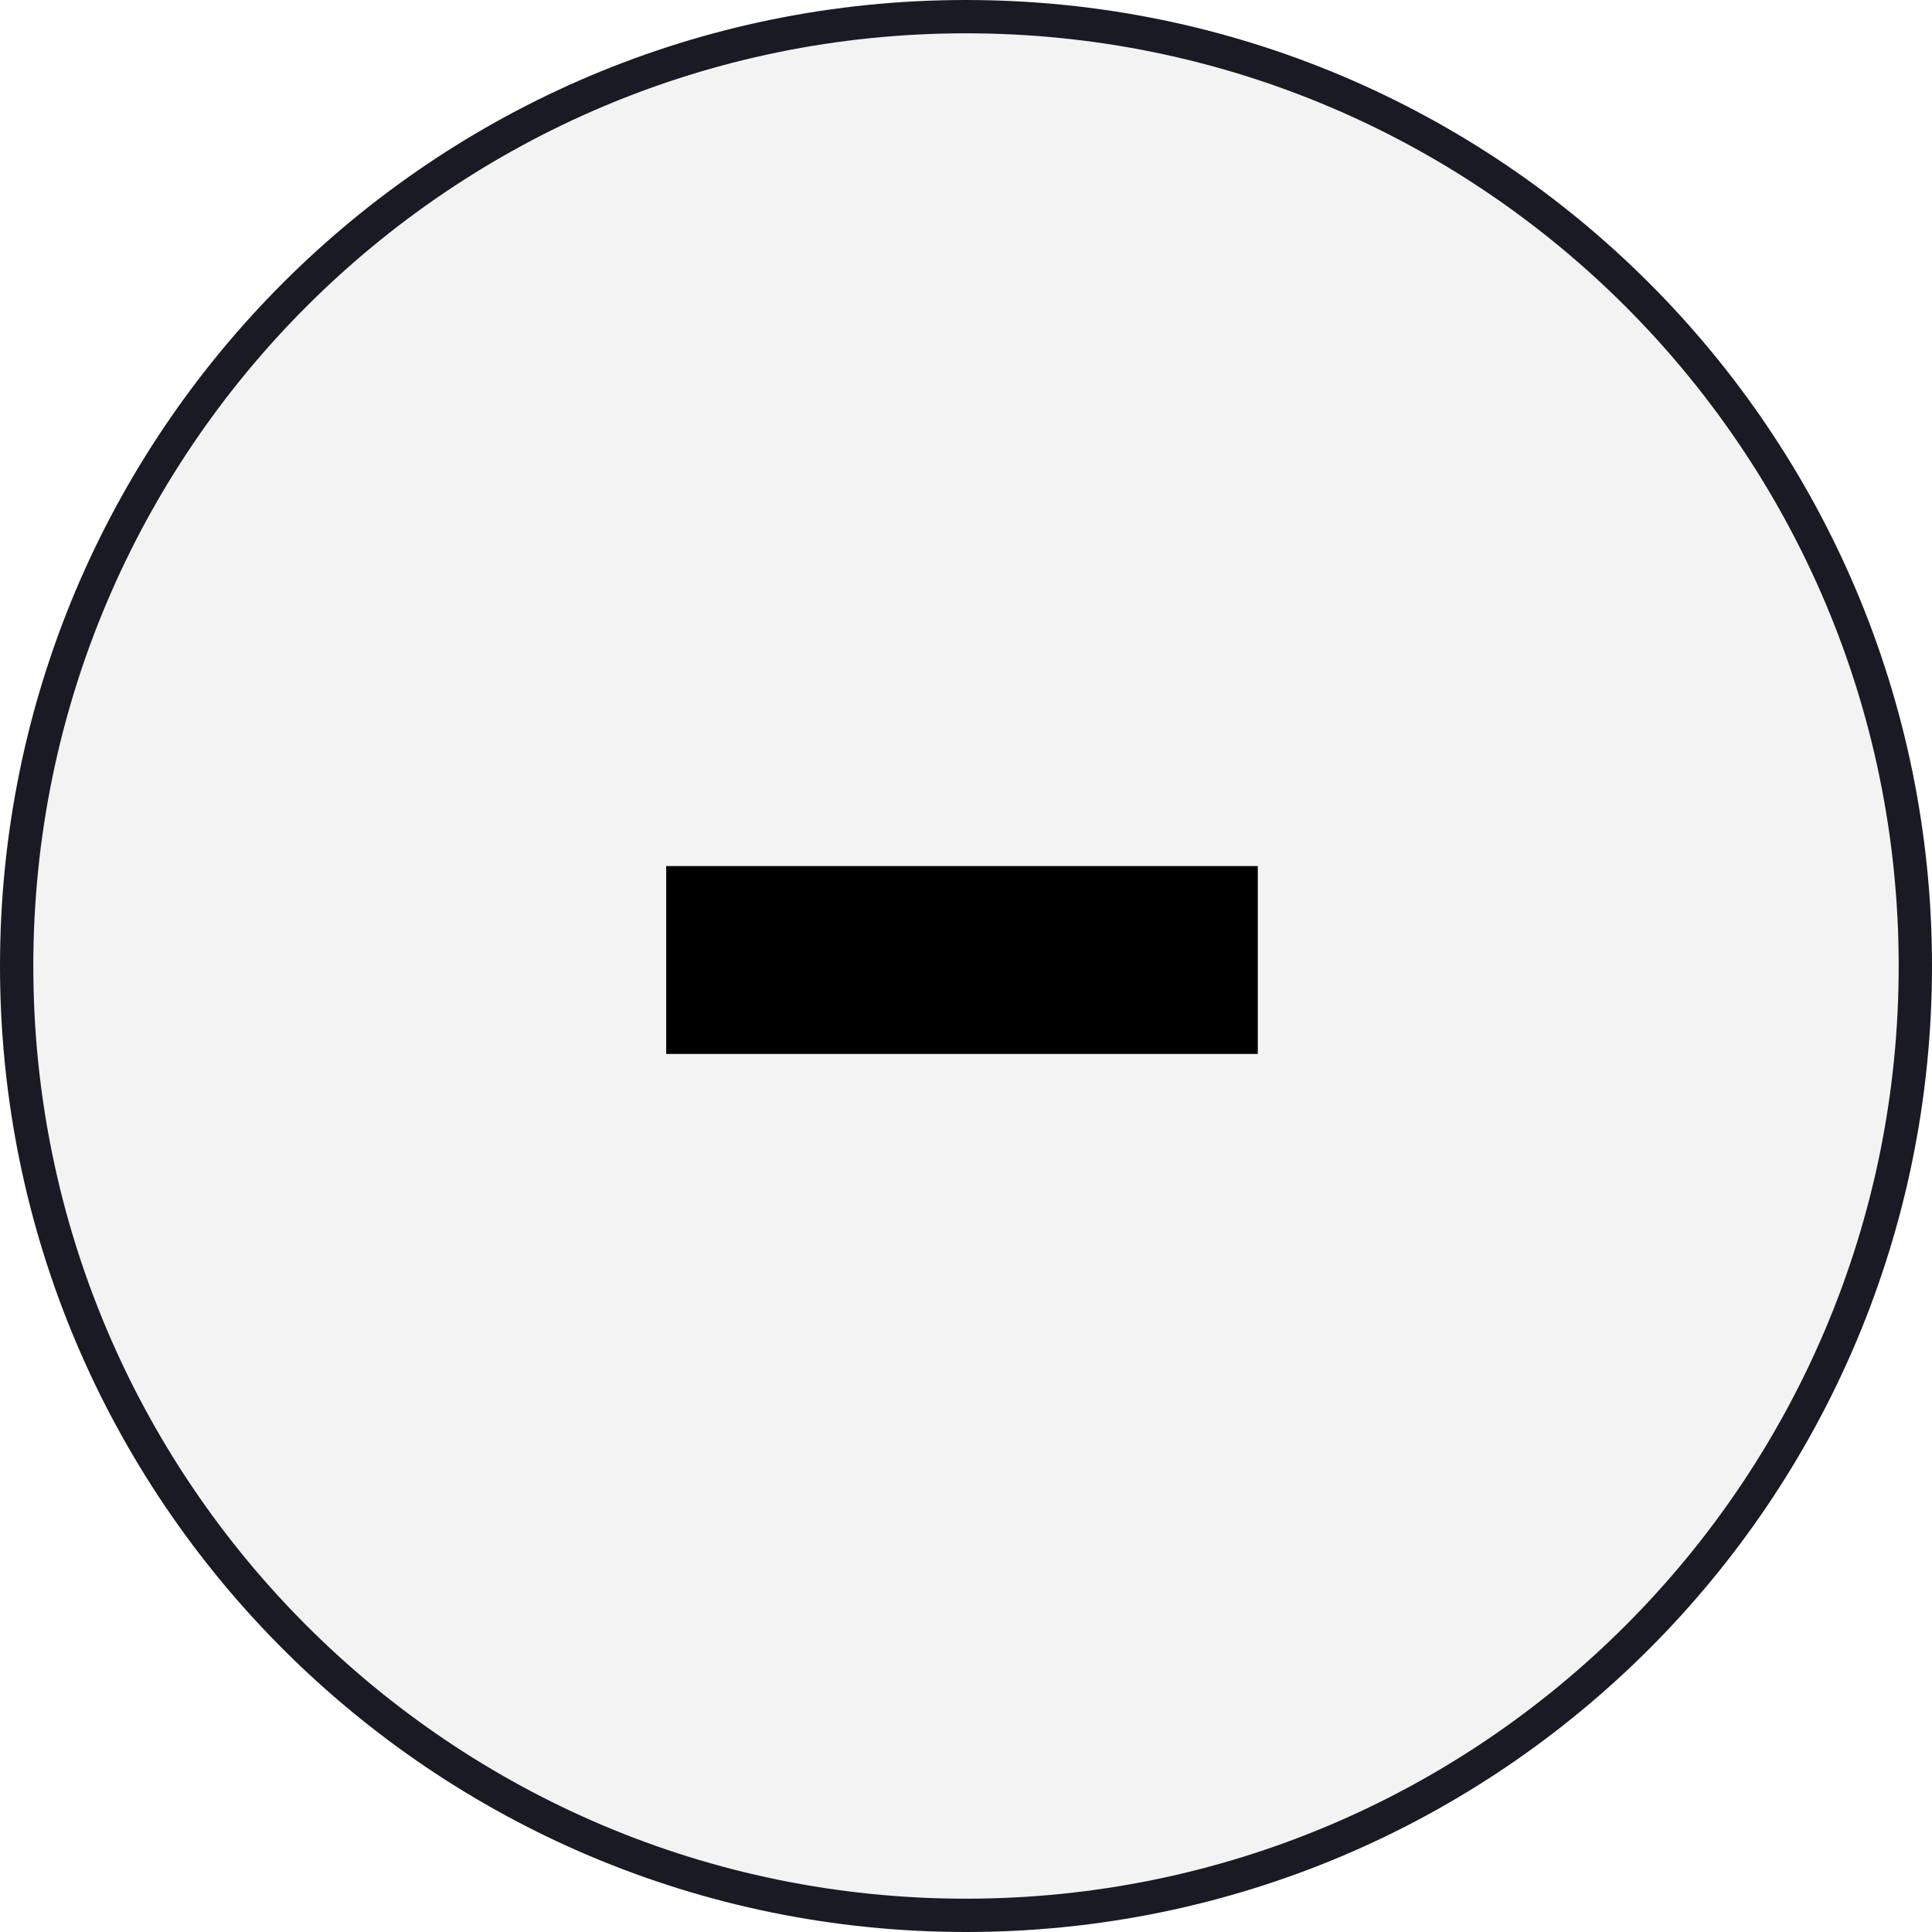
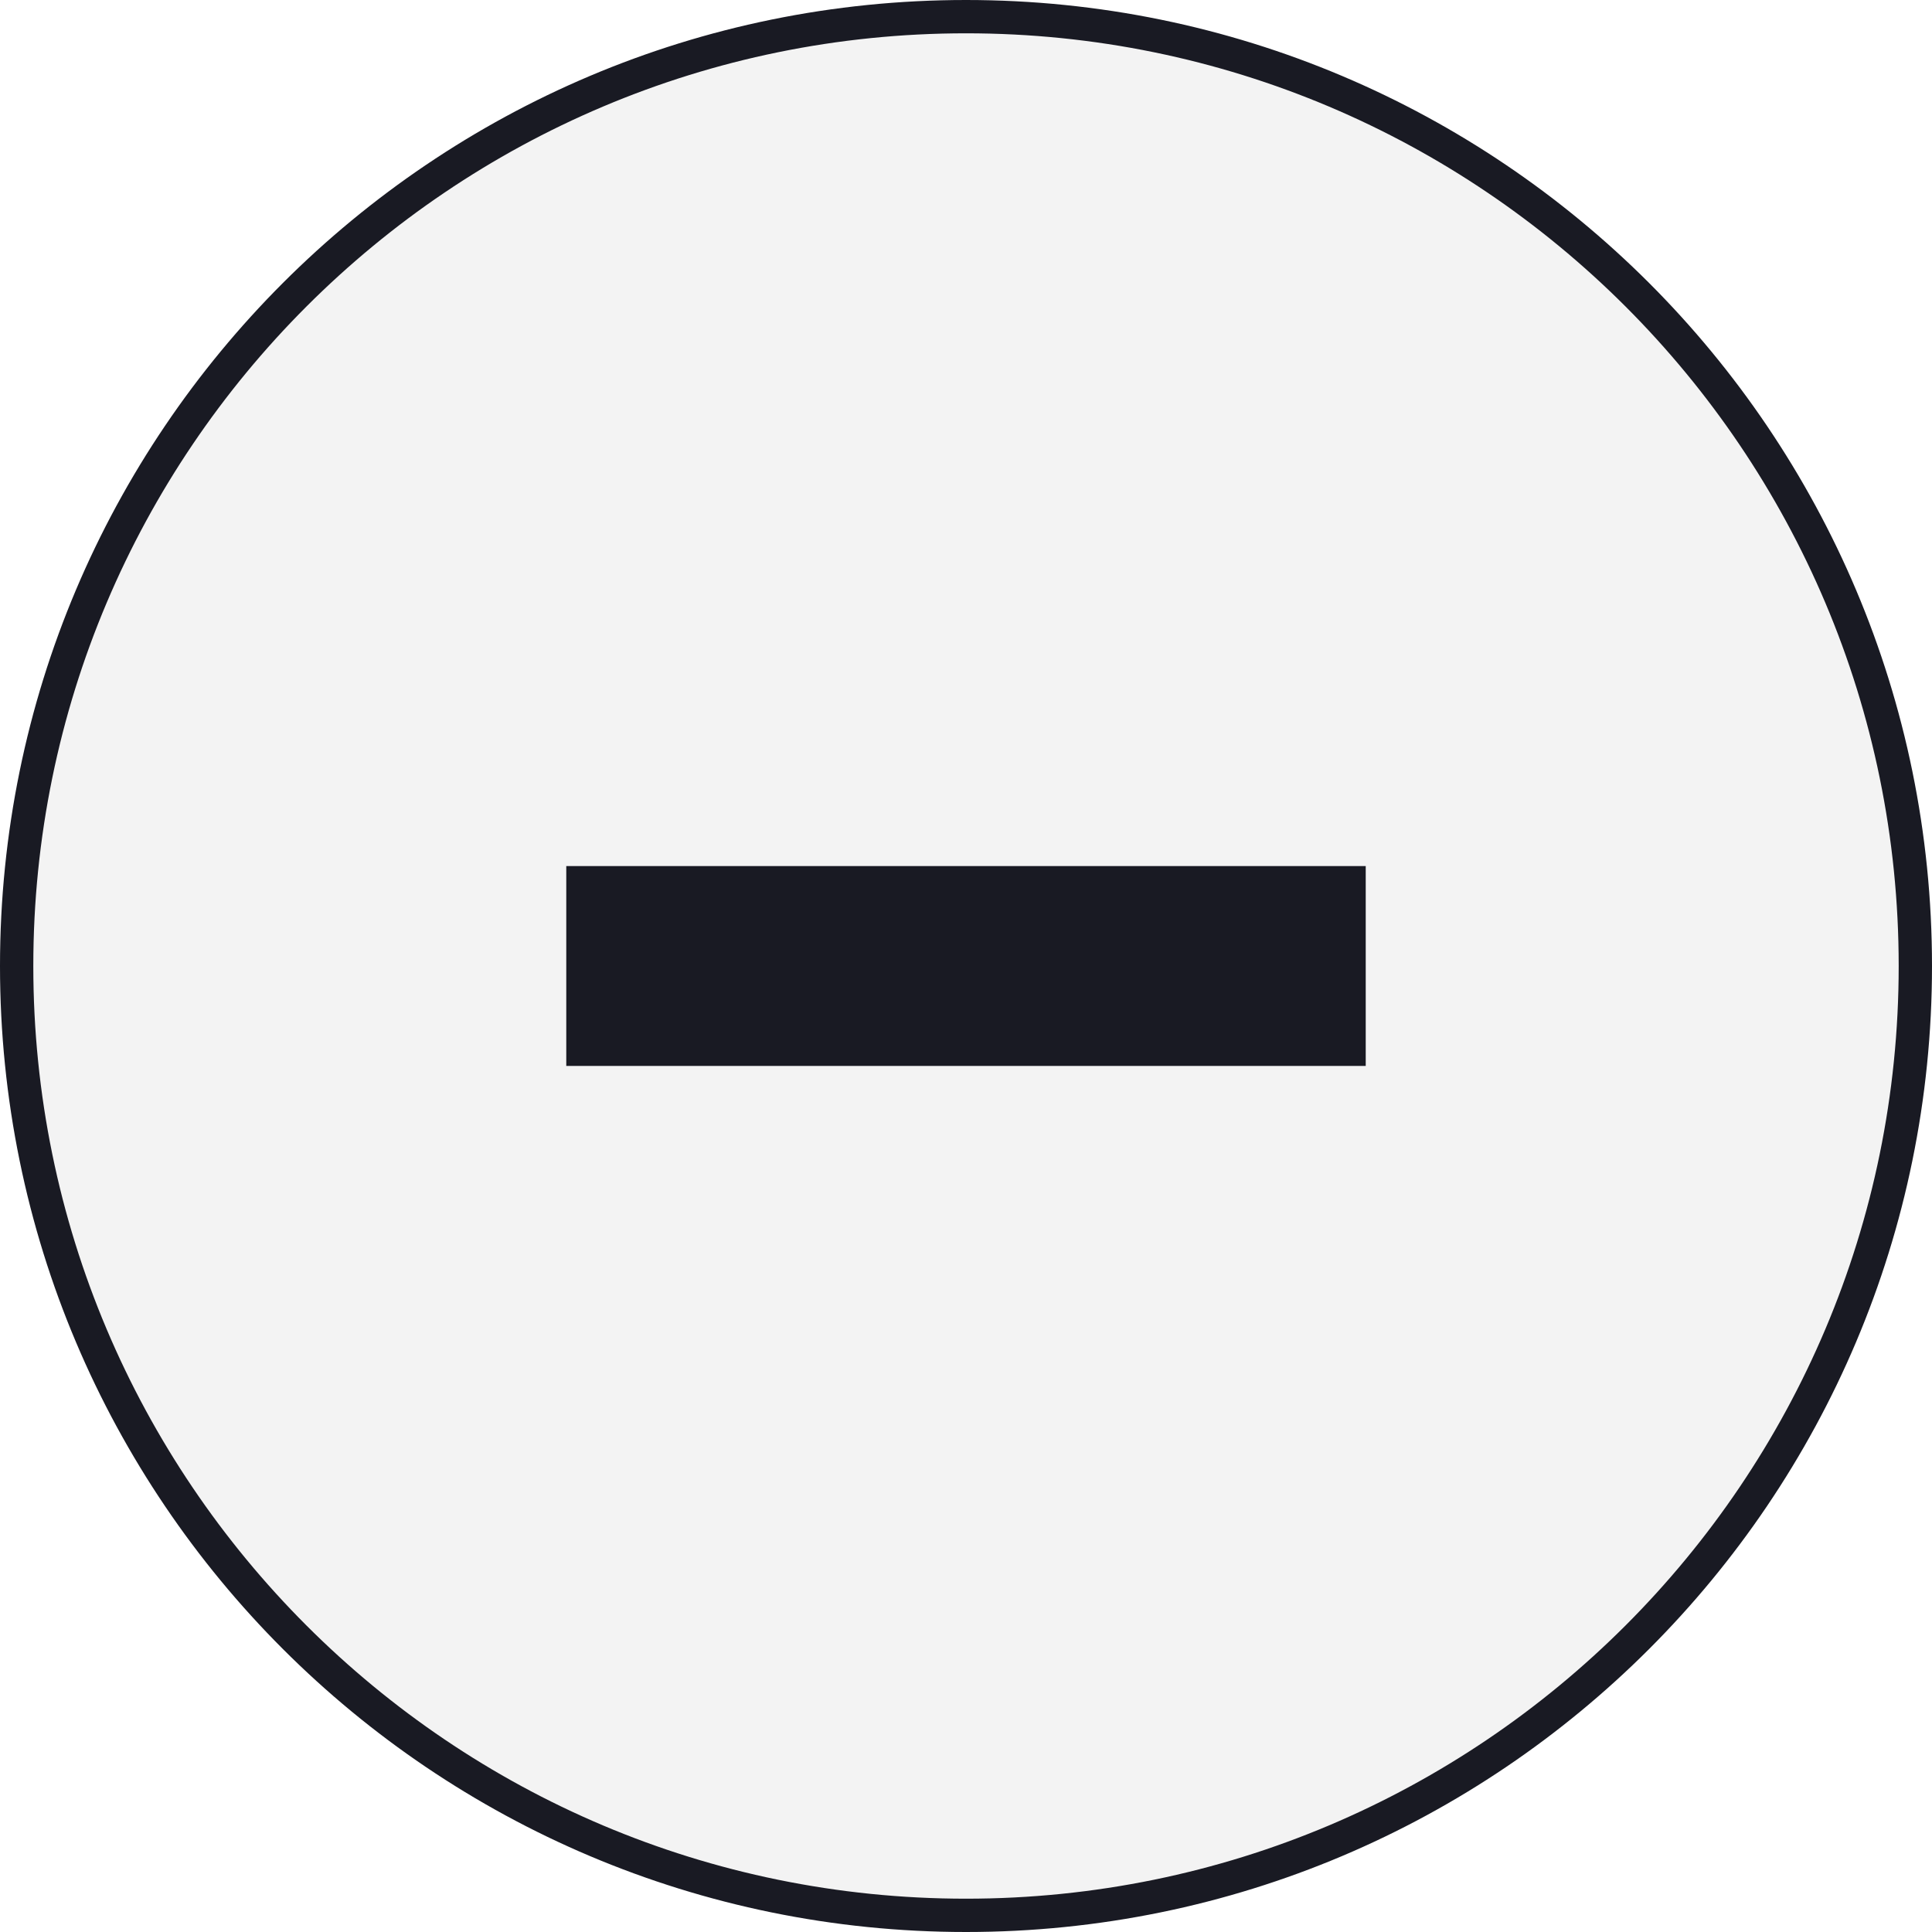
<svg xmlns="http://www.w3.org/2000/svg" width="58" height="58" viewBox="0 0 58 58" fill="none">
  <circle cx="29" cy="29" r="28.5" fill="#F3F3F3" stroke="#191A23" />
-   <path d="M20 31.64V26H37.76V31.64H20Z" fill="black" />
+   <rect x="17" y="26" width="24" height="6" fill="#191A23" />
</svg>
